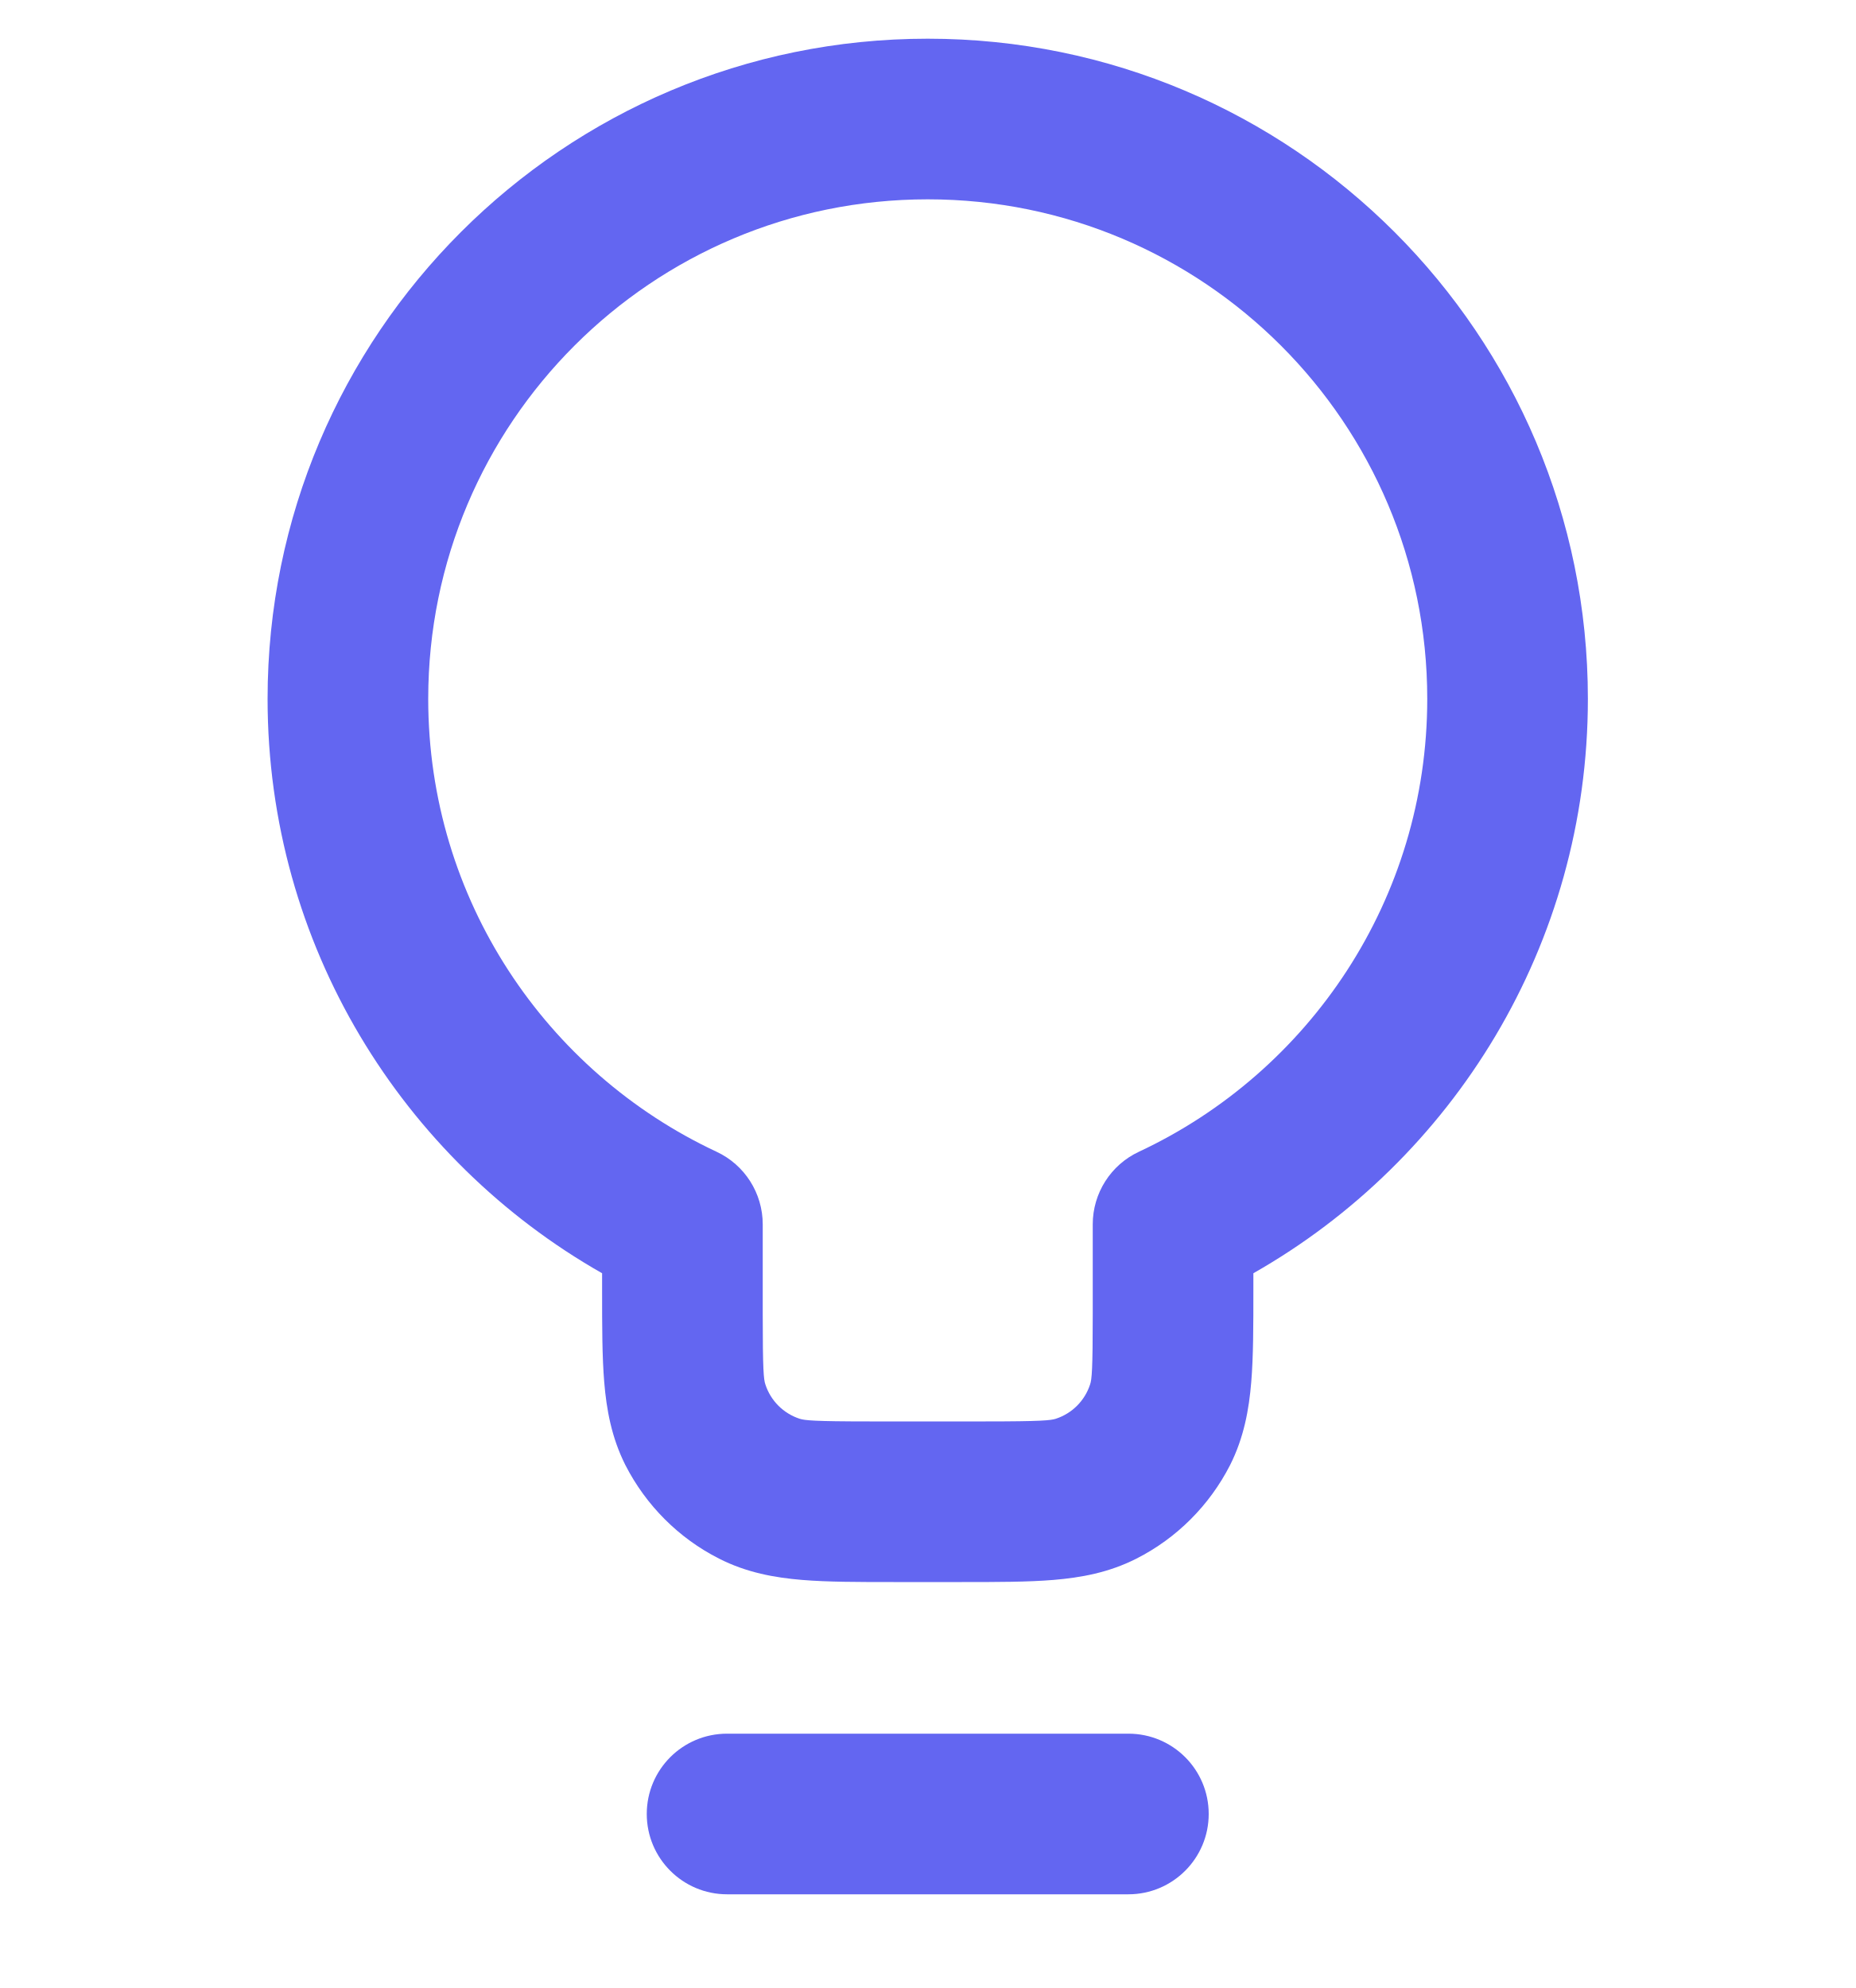
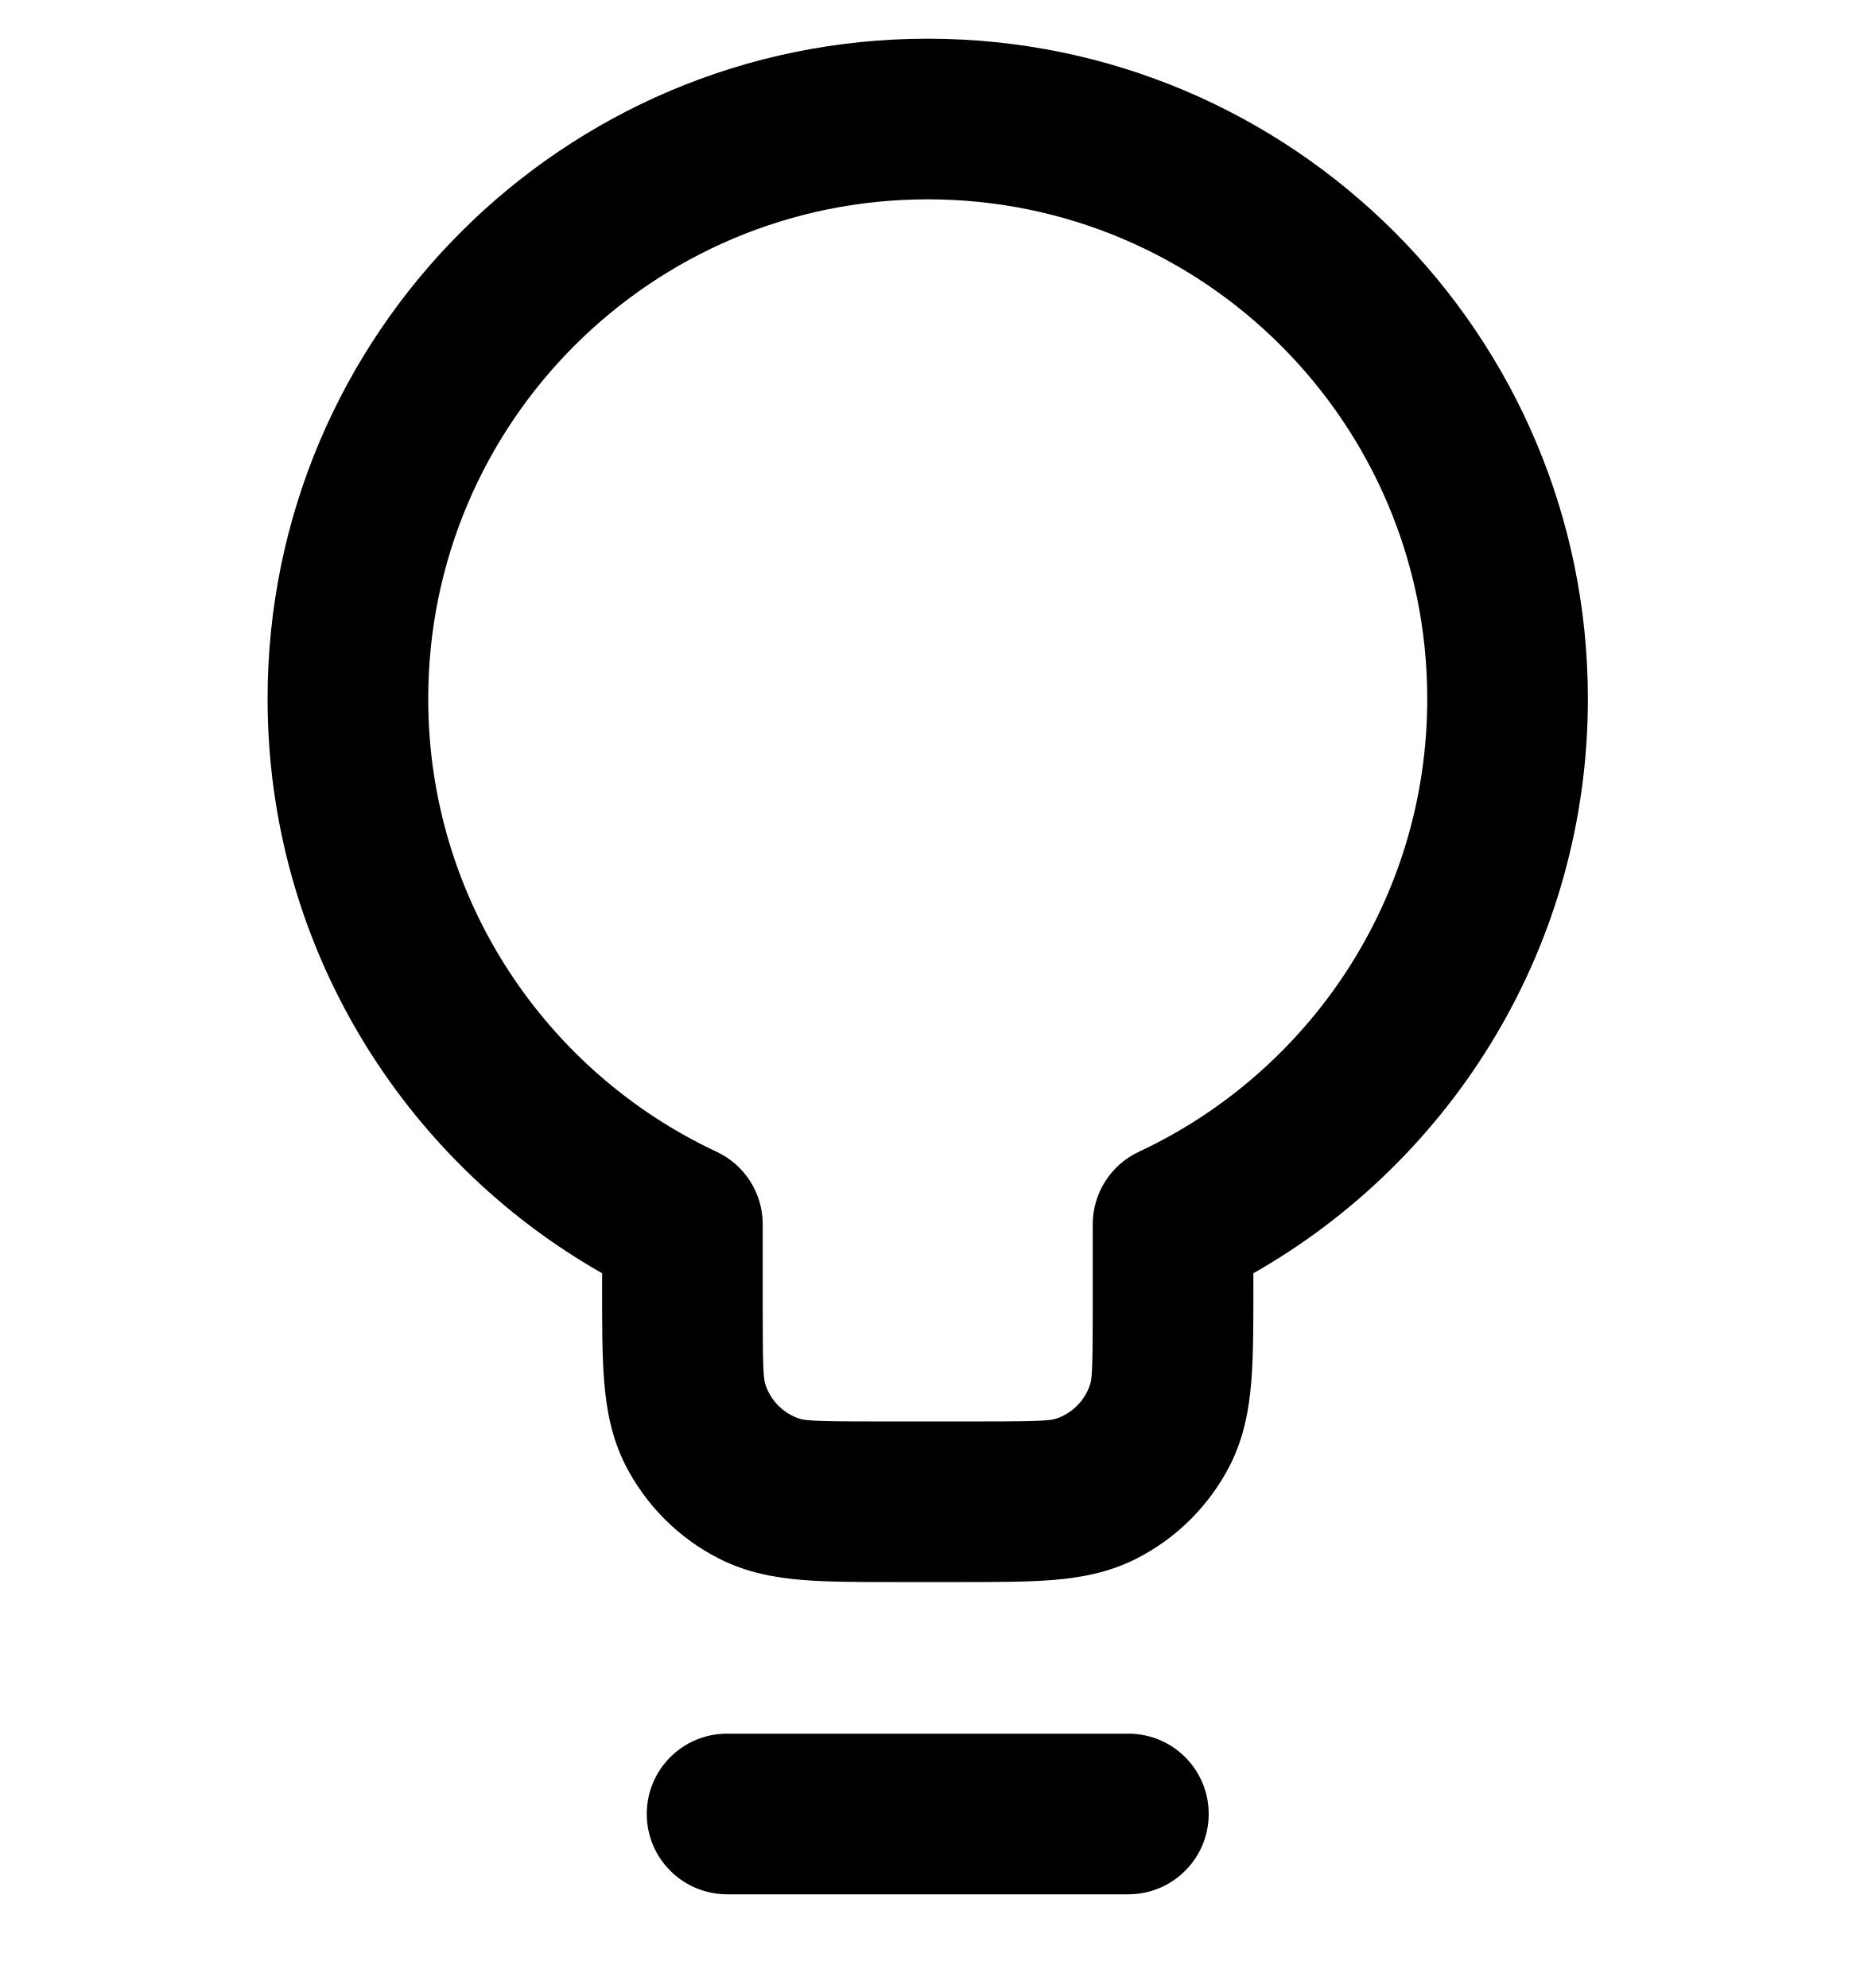
<svg xmlns="http://www.w3.org/2000/svg" width="14" height="15" viewBox="0 0 14 15" fill="none">
-   <path fill-rule="evenodd" clip-rule="evenodd" d="M7 0.292C4.249 0.292 2.019 2.522 2.019 5.273C2.019 7.131 3.037 8.751 4.543 9.607L4.543 9.738C4.543 10.001 4.543 10.235 4.559 10.428C4.576 10.634 4.614 10.847 4.719 11.055C4.874 11.358 5.121 11.606 5.425 11.76C5.633 11.866 5.846 11.904 6.052 11.921C6.245 11.937 6.478 11.937 6.742 11.937H7.258C7.521 11.937 7.755 11.937 7.948 11.921C8.154 11.904 8.367 11.866 8.575 11.76C8.879 11.606 9.126 11.358 9.281 11.055C9.386 10.847 9.424 10.634 9.441 10.428C9.457 10.235 9.457 10.001 9.457 9.738L9.457 9.607C10.963 8.751 11.981 7.131 11.981 5.273C11.981 2.522 9.751 0.292 7 0.292ZM3.231 5.273C3.231 3.191 4.918 1.504 7 1.504C9.082 1.504 10.769 3.191 10.769 5.273C10.769 6.784 9.88 8.088 8.594 8.69C8.381 8.789 8.245 9.003 8.245 9.238V9.917C8.245 10.34 8.238 10.408 8.225 10.446C8.185 10.569 8.089 10.665 7.966 10.705C7.928 10.717 7.86 10.725 7.437 10.725H6.562C6.14 10.725 6.072 10.717 6.034 10.705C5.911 10.665 5.815 10.569 5.775 10.446C5.762 10.408 5.755 10.34 5.755 9.917V9.238C5.755 9.003 5.619 8.789 5.406 8.69C4.12 8.088 3.231 6.784 3.231 5.273Z" fill="#6366F1" />
-   <path d="M5.486 13.081C5.151 13.081 4.88 13.352 4.88 13.687C4.88 14.021 5.151 14.293 5.486 14.293H8.514C8.849 14.293 9.12 14.021 9.12 13.687C9.12 13.352 8.849 13.081 8.514 13.081H5.486Z" fill="#6366F1" />
+   <path fill-rule="evenodd" clip-rule="evenodd" d="M7 0.292C4.249 0.292 2.019 2.522 2.019 5.273C2.019 7.131 3.037 8.751 4.543 9.607L4.543 9.738C4.543 10.001 4.543 10.235 4.559 10.428C4.576 10.634 4.614 10.847 4.719 11.055C4.874 11.358 5.121 11.606 5.425 11.76C5.633 11.866 5.846 11.904 6.052 11.921C6.245 11.937 6.478 11.937 6.742 11.937H7.258C7.521 11.937 7.755 11.937 7.948 11.921C8.154 11.904 8.367 11.866 8.575 11.76C8.879 11.606 9.126 11.358 9.281 11.055C9.386 10.847 9.424 10.634 9.441 10.428C9.457 10.235 9.457 10.001 9.457 9.738L9.457 9.607C10.963 8.751 11.981 7.131 11.981 5.273C11.981 2.522 9.751 0.292 7 0.292ZM3.231 5.273C3.231 3.191 4.918 1.504 7 1.504C9.082 1.504 10.769 3.191 10.769 5.273C10.769 6.784 9.88 8.088 8.594 8.69C8.381 8.789 8.245 9.003 8.245 9.238V9.917C8.245 10.34 8.238 10.408 8.225 10.446C8.185 10.569 8.089 10.665 7.966 10.705C7.928 10.717 7.86 10.725 7.437 10.725H6.562C6.14 10.725 6.072 10.717 6.034 10.705C5.911 10.665 5.815 10.569 5.775 10.446C5.762 10.408 5.755 10.34 5.755 9.917V9.238C5.755 9.003 5.619 8.789 5.406 8.69C4.12 8.088 3.231 6.784 3.231 5.273Z" fill="currentColor" />
+   <path d="M5.486 13.081C5.151 13.081 4.88 13.352 4.88 13.687C4.88 14.021 5.151 14.293 5.486 14.293H8.514C8.849 14.293 9.12 14.021 9.12 13.687C9.12 13.352 8.849 13.081 8.514 13.081H5.486Z" fill="currentColor" />
</svg>
